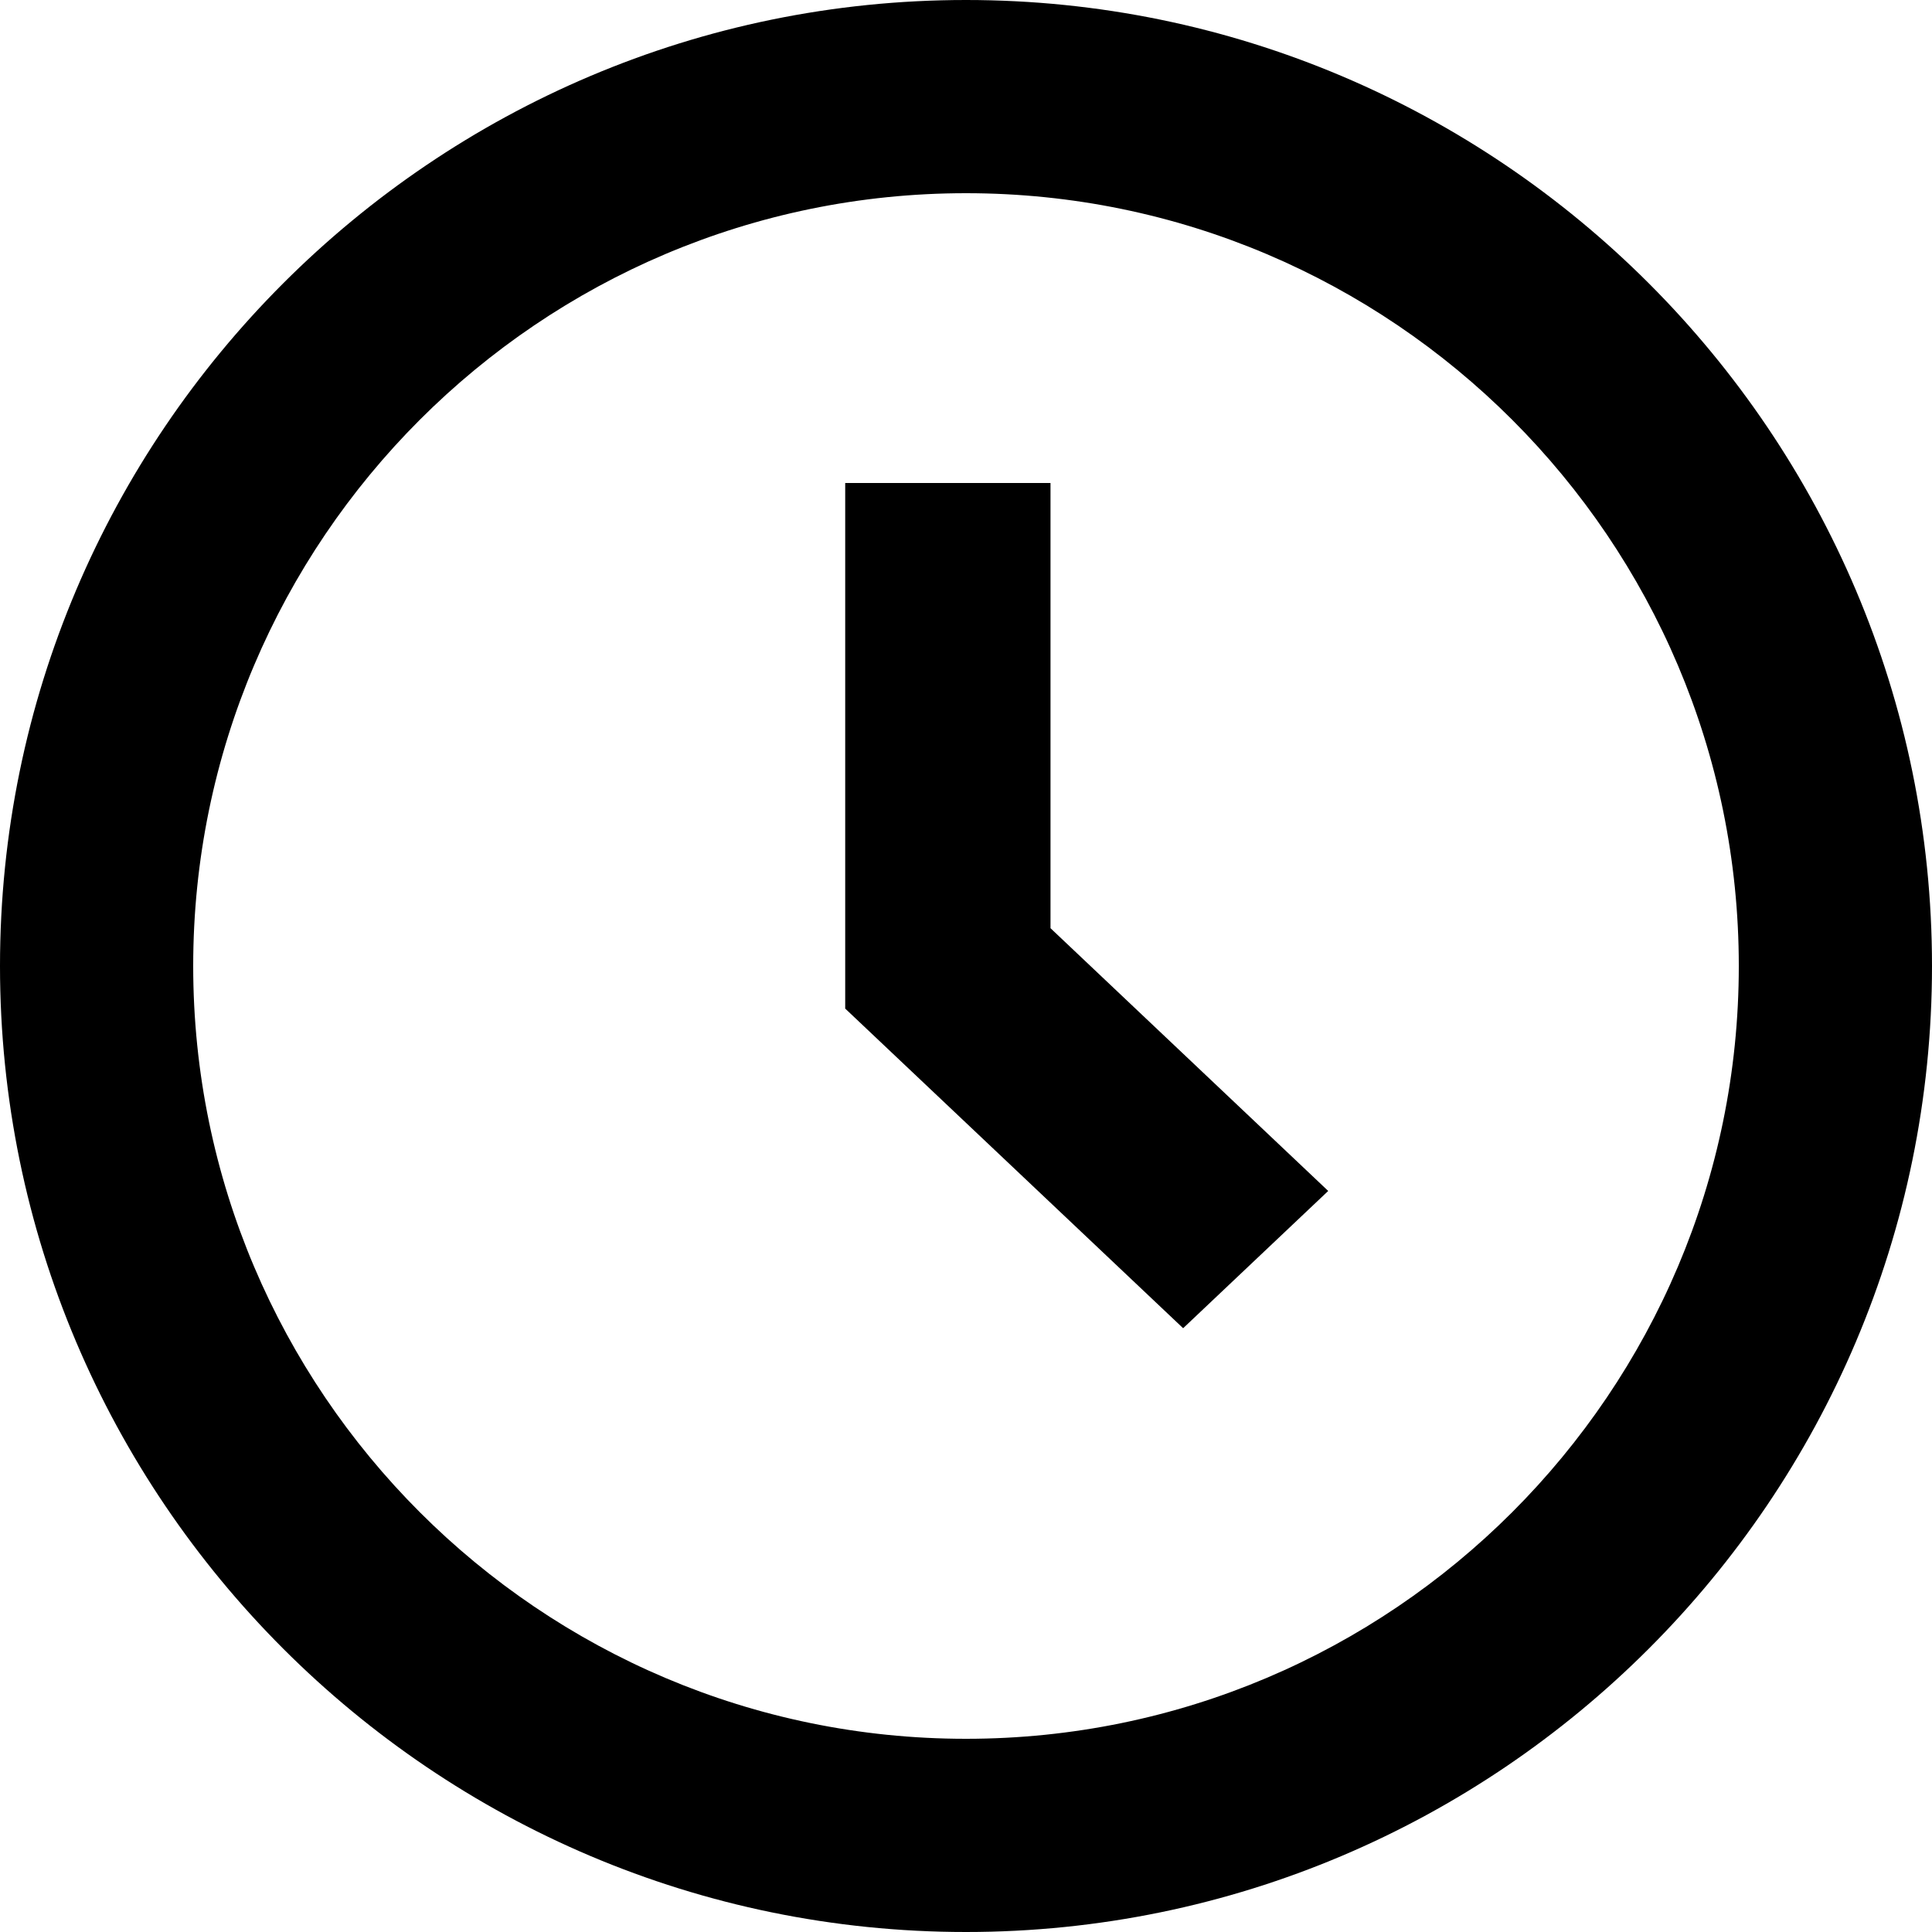
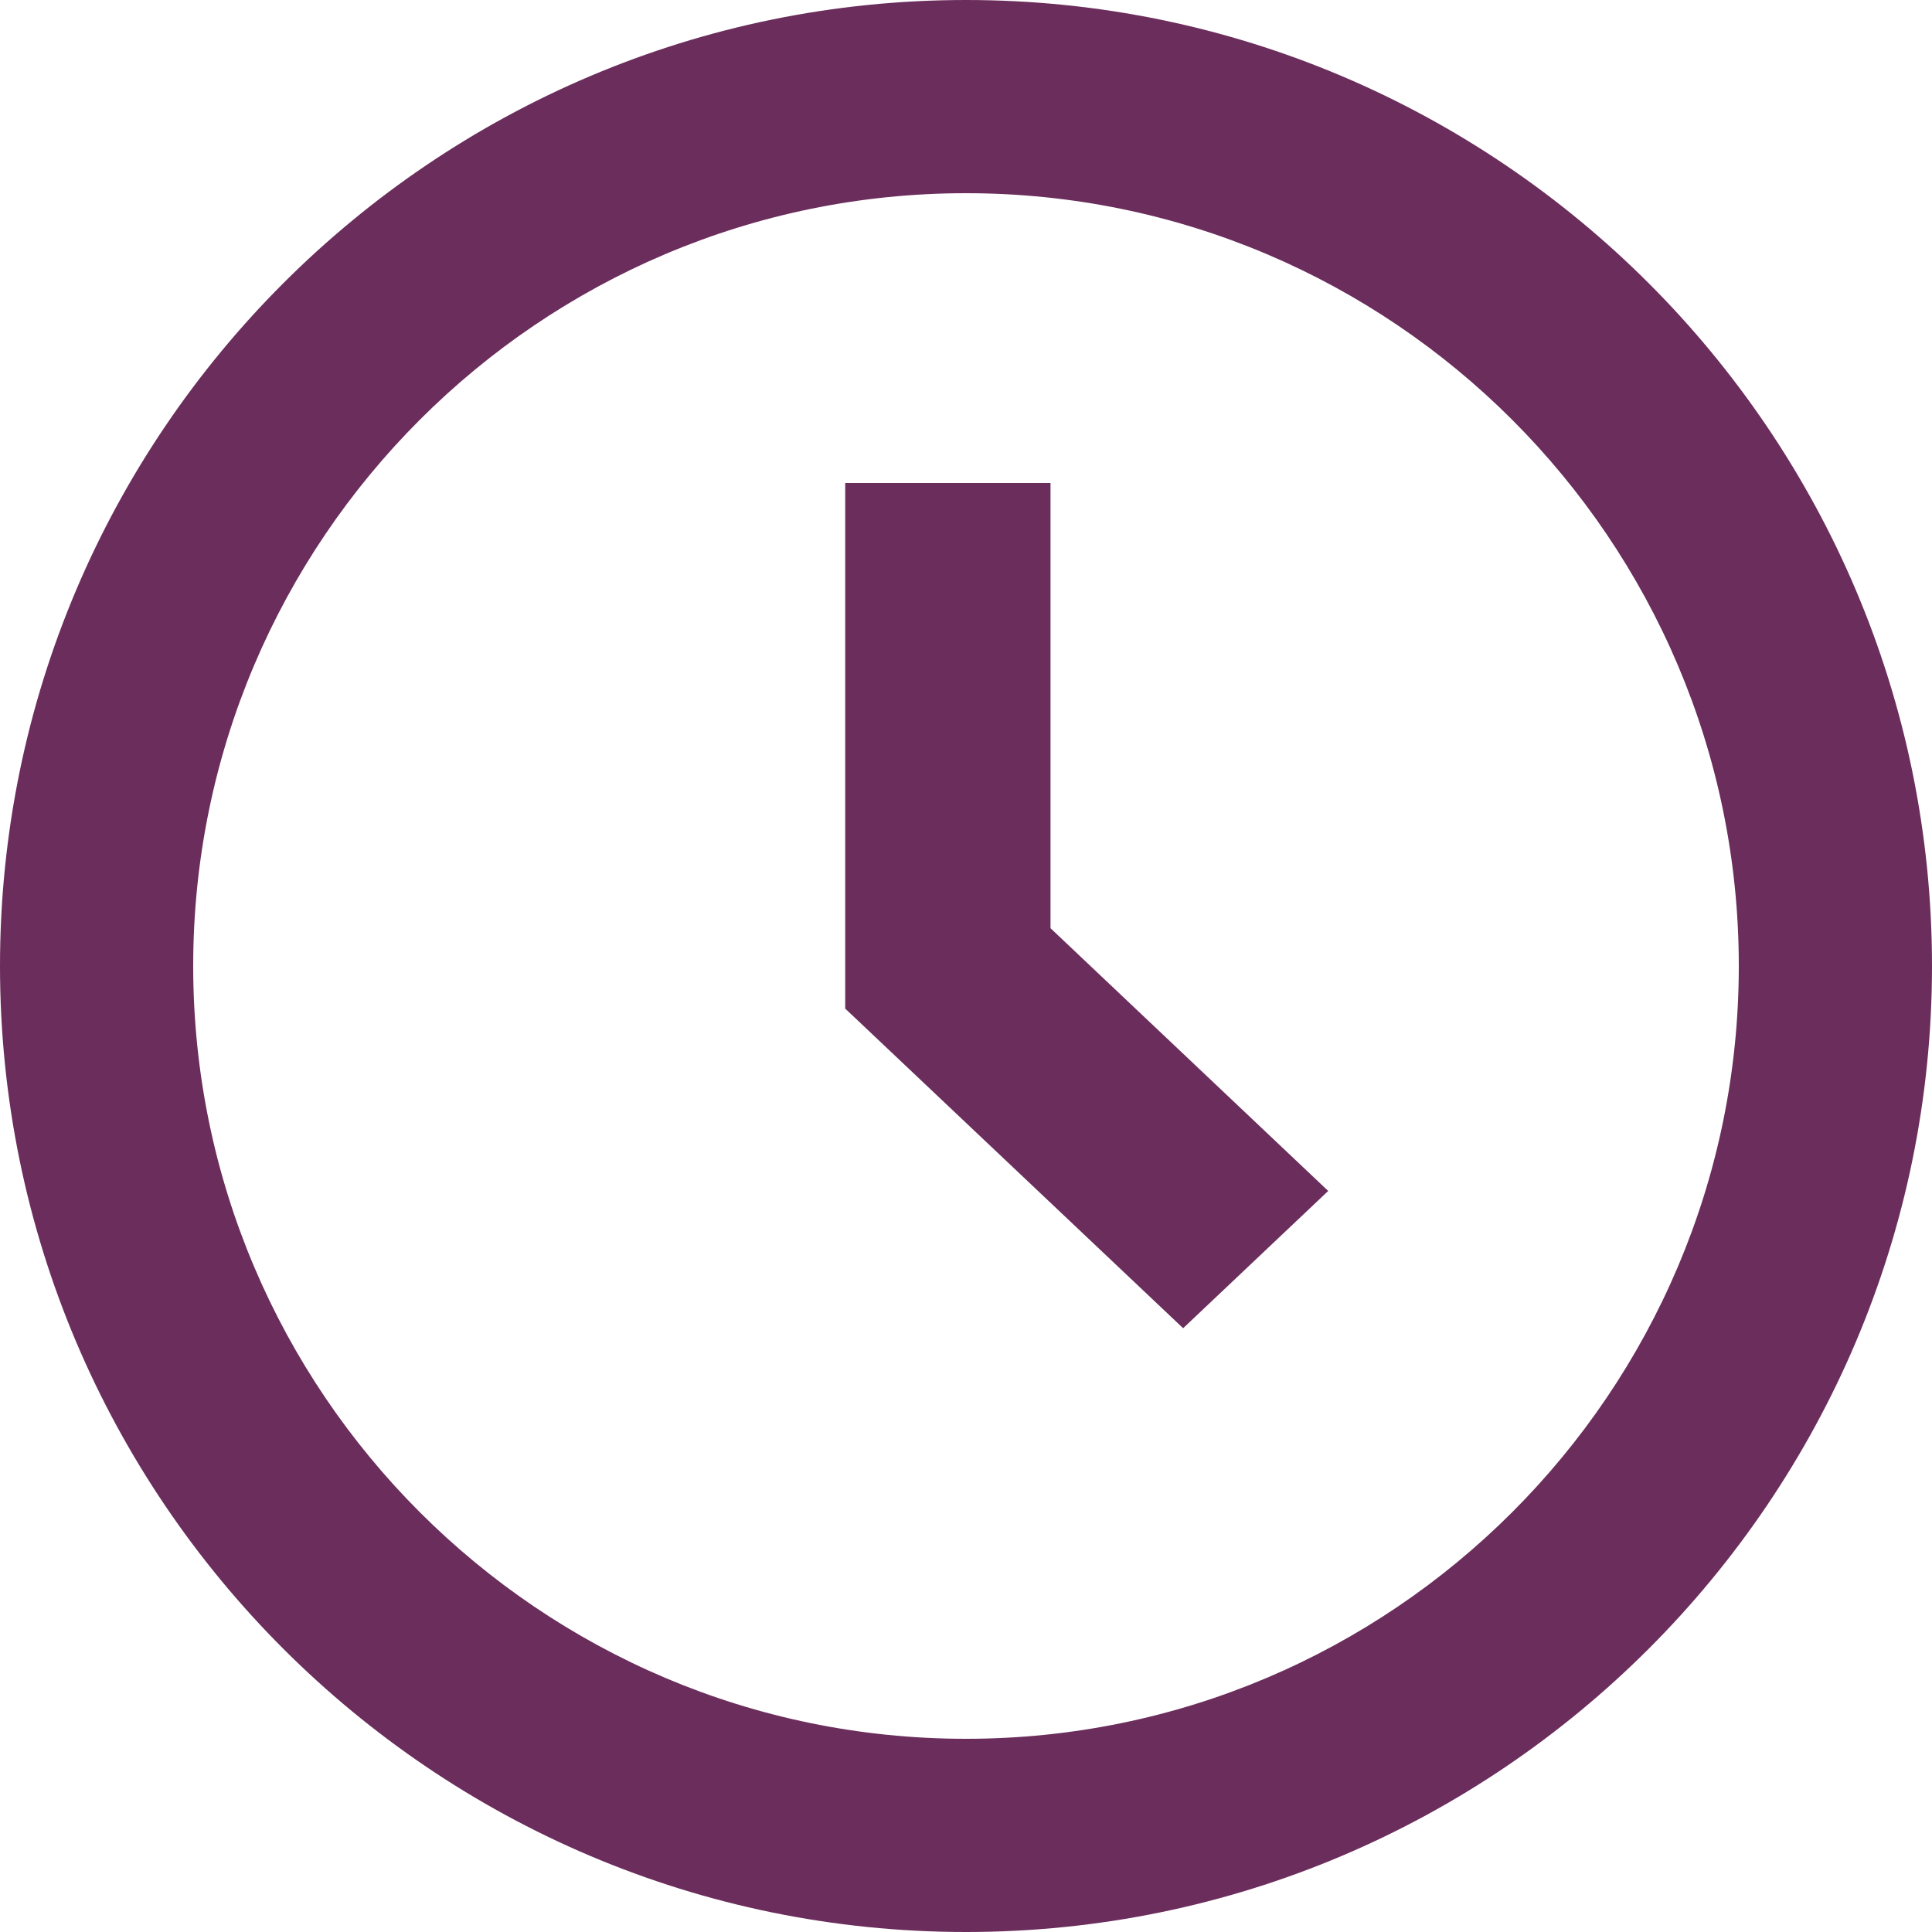
<svg xmlns="http://www.w3.org/2000/svg" preserveAspectRatio="none" overflow="visible" style="display: block;" width="23" height="23" viewBox="0 0 23 23" fill="none">
  <g id="Group 39525">
-     <path id="Vector" d="M11.5 0C5.159 0 0 5.159 0 11.5C0 17.841 5.159 23 11.5 23C17.841 23 23 17.841 23 11.5C23 5.159 17.841 0 11.5 0ZM11.5 20.7C6.427 20.7 2.3 16.573 2.3 11.5C2.3 6.427 6.427 2.3 11.5 2.3C16.573 2.3 20.7 6.427 20.7 11.5C20.7 16.573 16.573 20.7 11.5 20.7Z" fill="black" />
-     <path id="Vector_2" d="M12.506 5.75H10.062V12.007L14.085 15.812L15.812 14.178L12.506 11.05V5.75Z" fill="black" />
+     <path id="Vector" d="M11.5 0C5.159 0 0 5.159 0 11.5C0 17.841 5.159 23 11.5 23C17.841 23 23 17.841 23 11.5C23 5.159 17.841 0 11.5 0ZM11.5 20.7C6.427 20.7 2.3 16.573 2.3 11.5C2.3 6.427 6.427 2.3 11.5 2.3C16.573 2.3 20.7 6.427 20.7 11.5C20.7 16.573 16.573 20.7 11.5 20.7Z" fill="#6b2d5c" />
+     <path id="Vector_2" d="M12.506 5.75H10.062V12.007L14.085 15.812L15.812 14.178L12.506 11.05V5.75Z" fill="#6b2d5c" />
  </g>
</svg>
